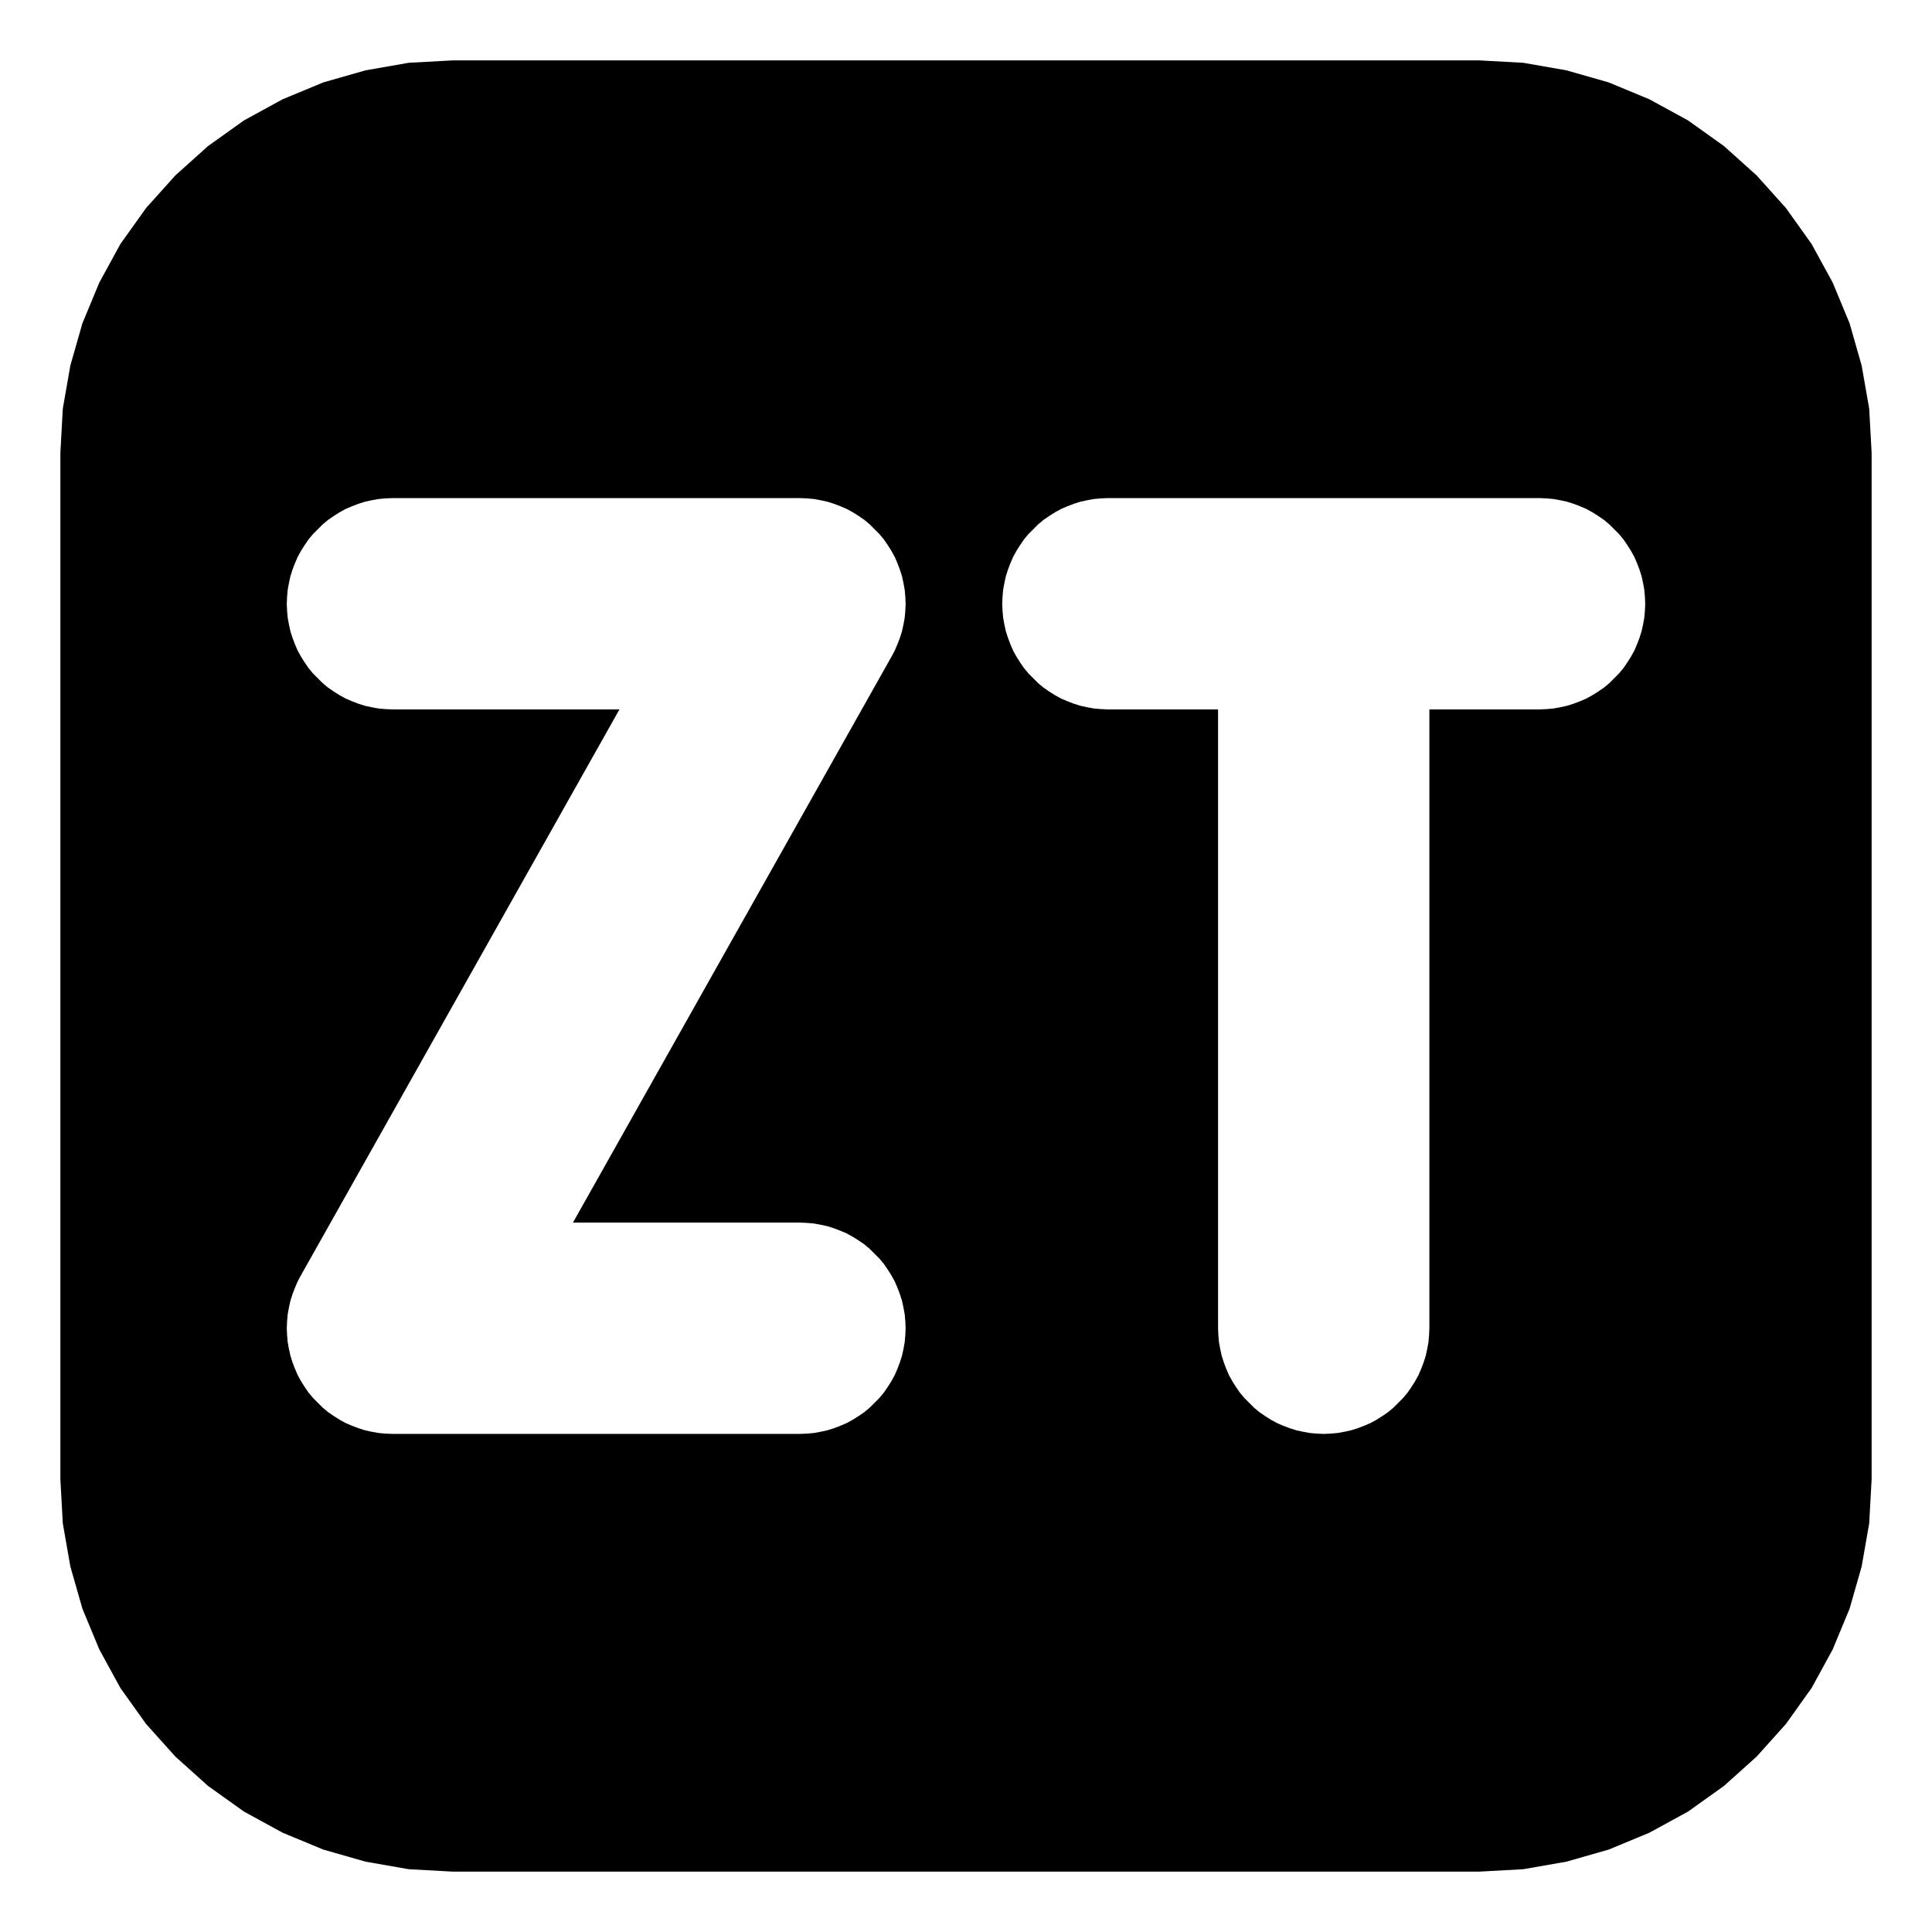
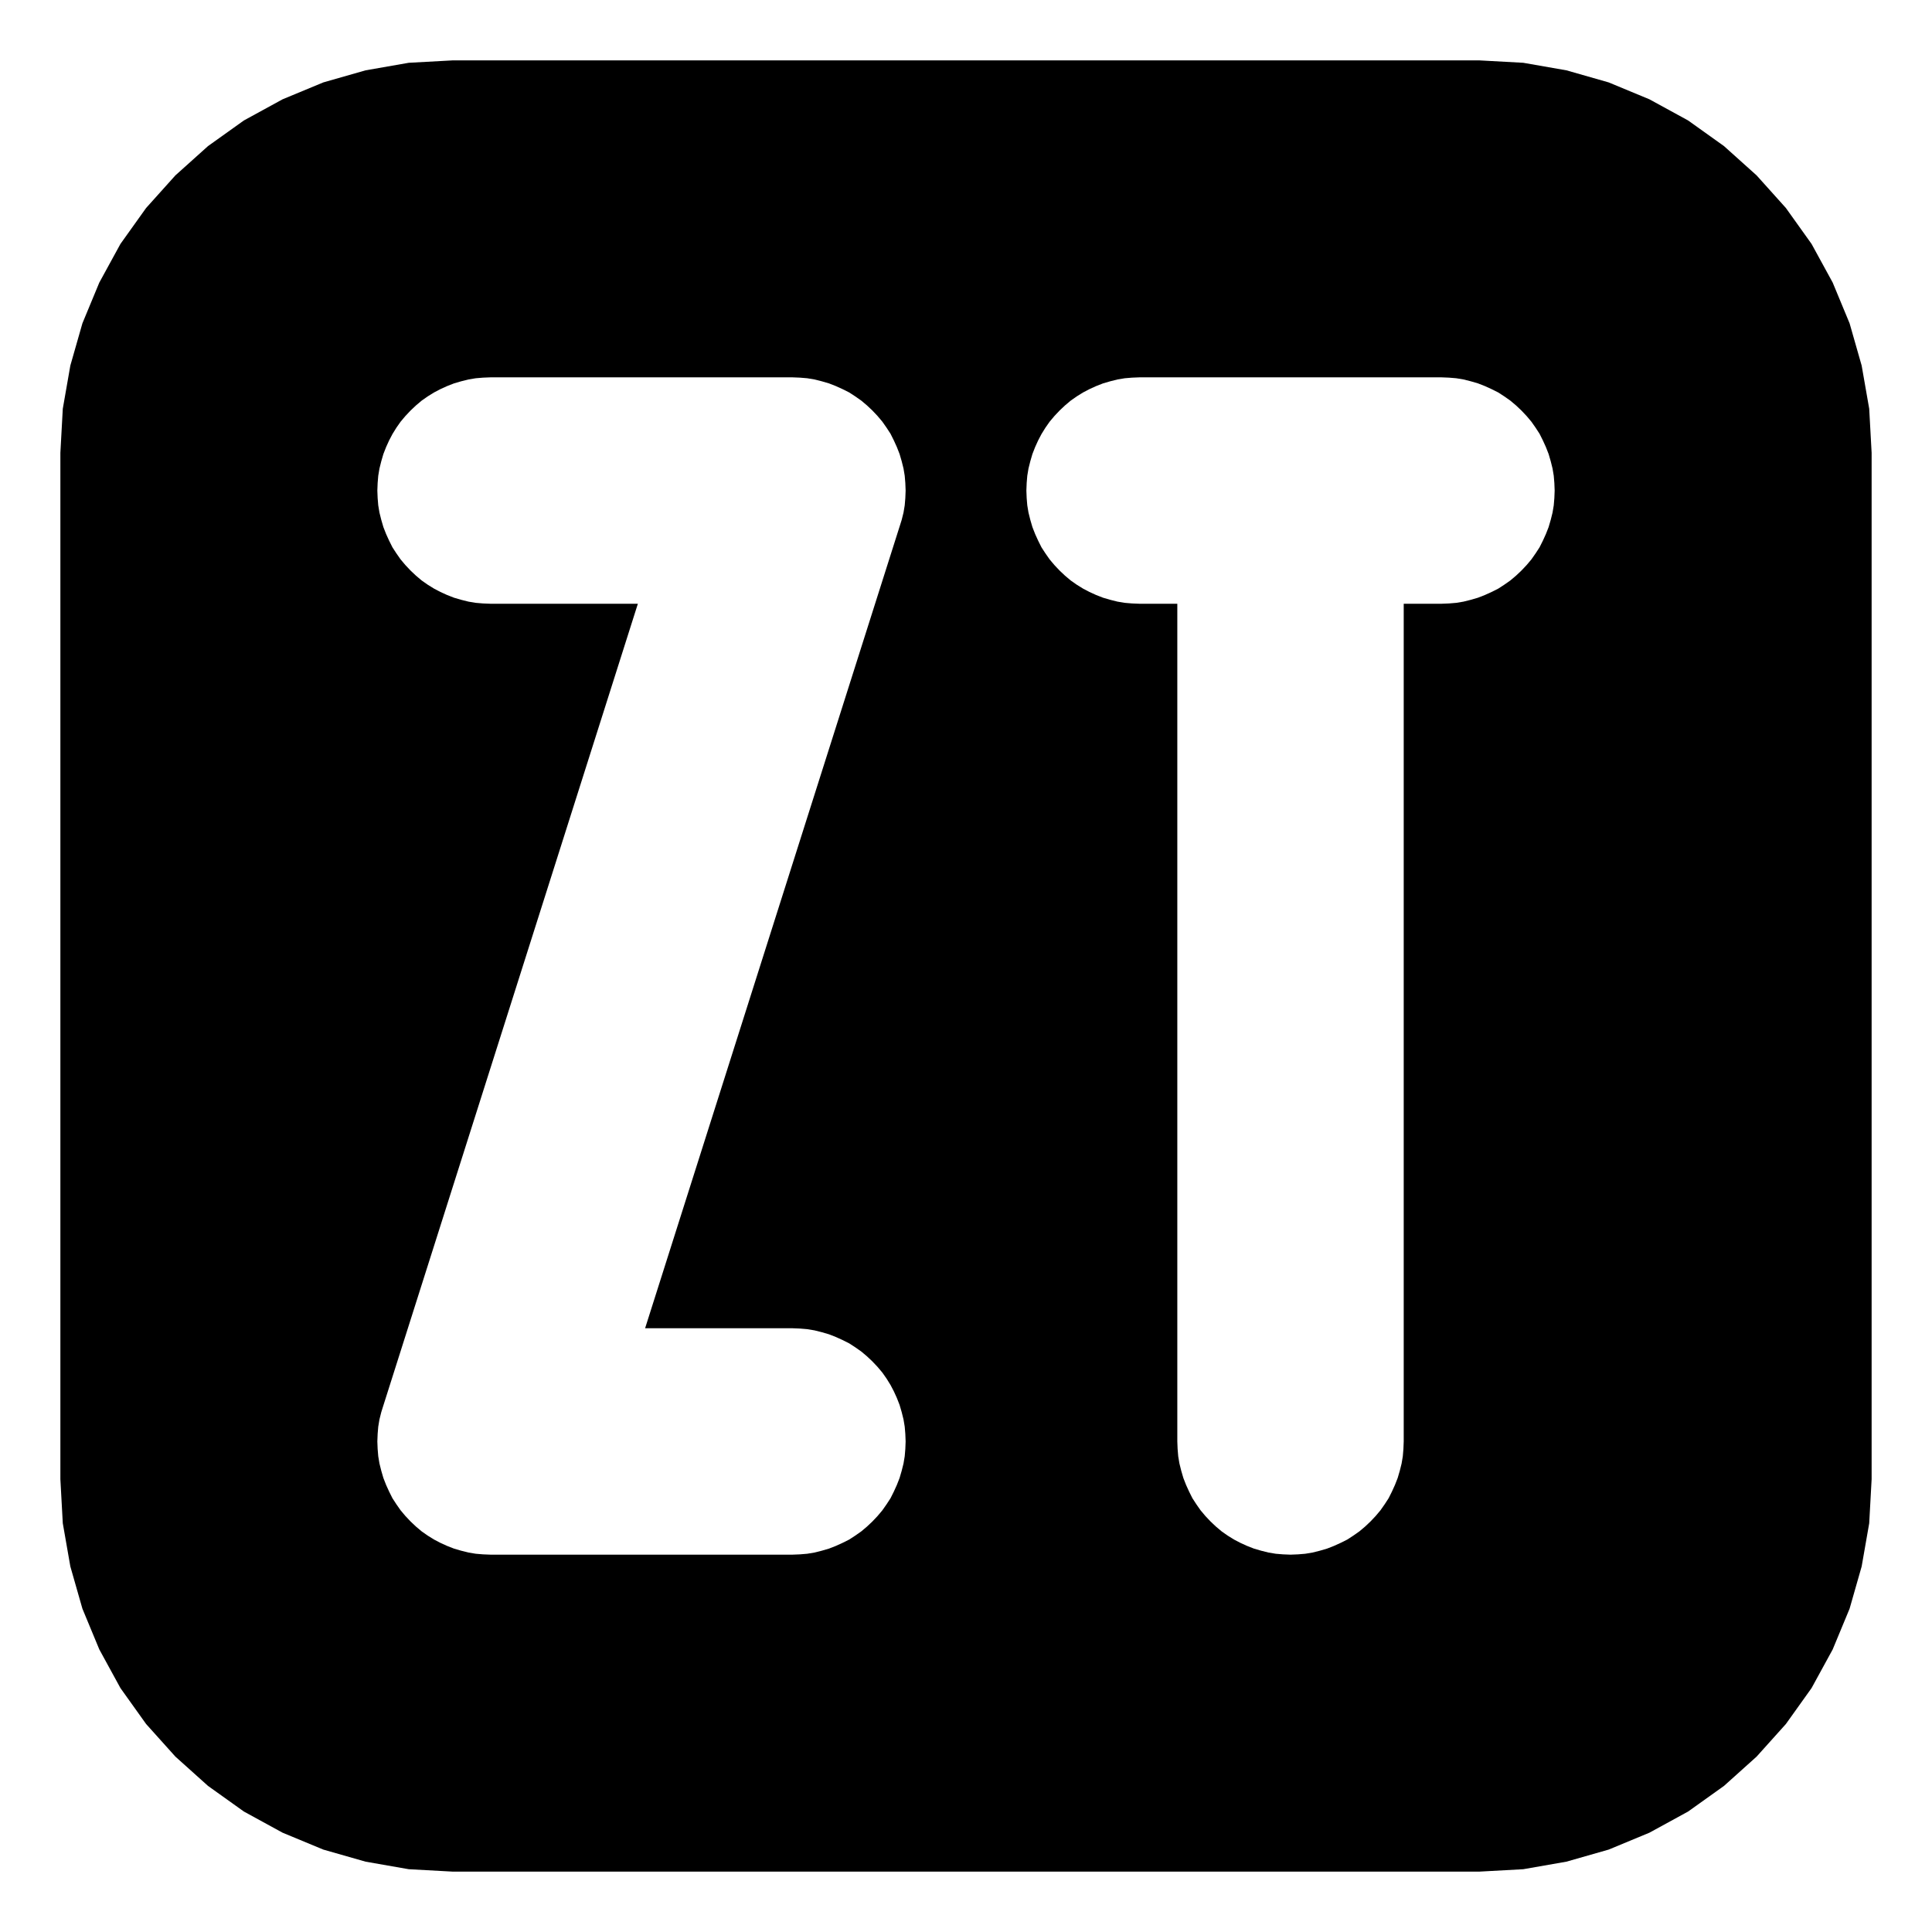
<svg xmlns="http://www.w3.org/2000/svg" viewBox="0 0 64 64" role="img" aria-labelledby="t d">
-   <path fill="#000000" d="M2 15L2.08 13.54L2.33 12.11L2.73 10.71L3.29 9.36L3.99 8.08L4.84 6.89L5.81 5.81L6.89 4.84L8.08 3.99L9.36 3.29L10.71 2.73L12.11 2.33L13.54 2.08L15 2L49 2L50.46 2.08L51.89 2.33L53.29 2.73L54.64 3.29L55.92 3.99L57.11 4.84L58.19 5.81L59.16 6.89L60.01 8.08L60.71 9.36L61.27 10.71L61.67 12.11L61.92 13.54L62 15L62 49L61.92 50.46L61.67 51.89L61.27 53.29L60.71 54.64L60.01 55.92L59.16 57.11L58.19 58.19L57.11 59.16L55.92 60.01L54.64 60.71L53.29 61.27L51.89 61.67L50.46 61.92L49 62L15 62L13.54 61.92L12.11 61.67L10.71 61.27L9.36 60.71L8.08 60.01L6.89 59.16L5.81 58.19L4.84 57.11L3.99 55.92L3.29 54.64L2.73 53.29L2.33 51.89L2.08 50.46L2 49ZM9.5 20L9.51 20.23L9.53 20.46L9.57 20.68L9.62 20.91L9.69 21.13L9.77 21.34L9.86 21.55L9.97 21.75L10.09 21.94L10.22 22.13L10.37 22.31L10.53 22.47L10.69 22.63L10.87 22.78L11.06 22.91L11.25 23.03L11.45 23.14L11.66 23.23L11.87 23.31L12.09 23.38L12.32 23.43L12.54 23.47L12.77 23.49L13 23.5L20.52 23.5L9.95 42.28L9.95 42.28L9.86 42.45L9.77 42.66L9.69 42.87L9.62 43.09L9.57 43.32L9.53 43.54L9.51 43.77L9.5 44L9.51 44.23L9.53 44.46L9.57 44.68L9.62 44.91L9.69 45.13L9.77 45.34L9.86 45.55L9.97 45.75L10.09 45.94L10.22 46.13L10.37 46.31L10.53 46.47L10.69 46.63L10.87 46.78L11.06 46.91L11.25 47.03L11.45 47.14L11.66 47.23L11.87 47.31L12.09 47.38L12.32 47.43L12.54 47.47L12.77 47.49L13 47.5L26.5 47.5L26.73 47.49L26.96 47.47L27.18 47.43L27.41 47.38L27.63 47.31L27.84 47.23L28.05 47.14L28.25 47.03L28.44 46.91L28.63 46.78L28.81 46.63L28.97 46.47L29.13 46.31L29.28 46.13L29.41 45.94L29.53 45.75L29.64 45.55L29.73 45.34L29.81 45.13L29.88 44.91L29.93 44.68L29.97 44.46L29.99 44.23L30 44L29.99 43.77L29.97 43.54L29.93 43.32L29.88 43.09L29.81 42.87L29.73 42.66L29.64 42.45L29.53 42.25L29.41 42.06L29.28 41.87L29.13 41.69L28.97 41.53L28.81 41.37L28.63 41.22L28.44 41.09L28.25 40.97L28.05 40.86L27.84 40.77L27.63 40.69L27.41 40.62L27.18 40.57L26.96 40.53L26.73 40.51L26.5 40.5L18.98 40.5L29.55 21.72L29.55 21.72L29.64 21.55L29.73 21.34L29.81 21.13L29.88 20.91L29.93 20.68L29.97 20.46L29.99 20.23L30 20L29.99 19.77L29.97 19.54L29.93 19.32L29.88 19.09L29.81 18.87L29.73 18.66L29.64 18.45L29.53 18.25L29.41 18.06L29.28 17.87L29.13 17.69L28.97 17.53L28.81 17.37L28.63 17.22L28.44 17.09L28.25 16.97L28.05 16.86L27.84 16.77L27.63 16.69L27.41 16.62L27.18 16.57L26.96 16.53L26.73 16.51L26.5 16.5L13 16.5L12.77 16.51L12.54 16.53L12.32 16.57L12.09 16.62L11.87 16.69L11.66 16.77L11.45 16.86L11.25 16.97L11.06 17.09L10.87 17.22L10.69 17.37L10.53 17.53L10.37 17.69L10.22 17.87L10.09 18.06L9.97 18.25L9.86 18.45L9.77 18.66L9.69 18.87L9.62 19.09L9.57 19.32L9.53 19.54L9.51 19.77ZM33.2 20L33.21 20.23L33.23 20.46L33.27 20.68L33.32 20.91L33.39 21.13L33.47 21.34L33.56 21.55L33.67 21.75L33.79 21.94L33.92 22.13L34.07 22.31L34.23 22.47L34.39 22.63L34.57 22.78L34.76 22.91L34.95 23.03L35.15 23.14L35.36 23.23L35.57 23.31L35.79 23.38L36.02 23.43L36.24 23.47L36.47 23.49L36.7 23.5L40.35 23.5L40.35 44L40.36 44.23L40.38 44.46L40.42 44.68L40.47 44.91L40.54 45.13L40.62 45.34L40.71 45.55L40.82 45.75L40.94 45.94L41.07 46.13L41.22 46.31L41.38 46.47L41.54 46.63L41.72 46.78L41.91 46.91L42.1 47.03L42.3 47.14L42.51 47.23L42.72 47.31L42.94 47.38L43.17 47.43L43.39 47.47L43.62 47.49L43.85 47.5L44.08 47.49L44.31 47.47L44.53 47.43L44.76 47.38L44.98 47.31L45.19 47.23L45.4 47.14L45.6 47.03L45.79 46.91L45.98 46.78L46.16 46.63L46.32 46.47L46.48 46.31L46.63 46.13L46.76 45.94L46.88 45.75L46.99 45.55L47.08 45.34L47.16 45.13L47.23 44.91L47.28 44.68L47.32 44.46L47.34 44.23L47.35 44L47.35 23.5L51 23.5L51.23 23.49L51.46 23.47L51.68 23.43L51.91 23.38L52.13 23.31L52.34 23.23L52.55 23.14L52.75 23.03L52.94 22.91L53.13 22.78L53.31 22.63L53.47 22.47L53.63 22.31L53.78 22.13L53.91 21.94L54.03 21.75L54.14 21.55L54.23 21.34L54.31 21.13L54.38 20.91L54.43 20.68L54.47 20.46L54.49 20.23L54.5 20L54.49 19.77L54.47 19.54L54.43 19.32L54.38 19.09L54.31 18.87L54.23 18.66L54.14 18.45L54.03 18.25L53.91 18.06L53.78 17.87L53.63 17.69L53.47 17.53L53.31 17.37L53.13 17.22L52.94 17.09L52.75 16.97L52.55 16.86L52.34 16.77L52.13 16.69L51.91 16.62L51.68 16.57L51.46 16.53L51.23 16.51L51 16.5L36.7 16.5L36.47 16.51L36.24 16.53L36.02 16.57L35.79 16.62L35.57 16.69L35.36 16.77L35.15 16.86L34.95 16.97L34.76 17.09L34.57 17.22L34.39 17.37L34.23 17.53L34.07 17.69L33.92 17.87L33.79 18.06L33.67 18.25L33.56 18.45L33.47 18.66L33.39 18.87L33.32 19.09L33.27 19.32L33.23 19.54L33.21 19.77Z" />
+   <path fill="#000000" d="M2 15L2.08 13.54L2.33 12.11L2.73 10.71L3.29 9.36L3.99 8.08L4.84 6.89L5.81 5.81L6.89 4.84L8.08 3.99L9.36 3.29L10.71 2.73L12.11 2.33L13.54 2.08L15 2L49 2L50.46 2.08L51.89 2.33L53.29 2.73L54.64 3.29L55.92 3.99L57.11 4.84L58.19 5.81L59.16 6.89L60.01 8.08L60.71 9.36L61.27 10.71L61.67 12.11L61.92 13.54L62 15L62 49L61.92 50.46L61.67 51.89L61.27 53.29L60.71 54.64L60.01 55.92L59.16 57.11L58.19 58.19L57.11 59.16L55.92 60.01L54.64 60.71L53.29 61.27L51.89 61.67L50.46 61.92L49 62L15 62L13.54 61.92L12.11 61.67L10.71 61.27L9.36 60.71L8.08 60.01L6.89 59.16L5.81 58.19L4.84 57.11L3.99 55.92L3.29 54.64L2.73 53.29L2.33 51.89L2.08 50.46L2 49ZM12.5 16.25L12.51 16.5L12.53 16.74L12.57 16.98L12.63 17.22L12.7 17.46L12.79 17.69L12.89 17.91L13 18.13L13.13 18.33L13.27 18.53L13.43 18.72L13.6 18.9L13.78 19.07L13.97 19.23L14.17 19.37L14.38 19.5L14.59 19.61L14.81 19.71L15.04 19.8L15.28 19.87L15.52 19.93L15.76 19.97L16 19.99L16.25 20L21.13 20L12.68 46.62L12.68 46.62L12.63 46.78L12.57 47.02L12.53 47.26L12.51 47.5L12.5 47.75L12.51 48L12.53 48.24L12.57 48.48L12.63 48.72L12.7 48.96L12.79 49.19L12.89 49.41L13 49.63L13.13 49.83L13.27 50.03L13.43 50.22L13.6 50.4L13.78 50.57L13.97 50.73L14.17 50.87L14.38 51L14.59 51.11L14.81 51.21L15.04 51.3L15.28 51.37L15.52 51.43L15.76 51.47L16 51.49L16.25 51.5L26.25 51.5L26.5 51.49L26.74 51.47L26.98 51.43L27.22 51.37L27.46 51.3L27.69 51.21L27.91 51.11L28.13 51L28.33 50.87L28.53 50.73L28.72 50.57L28.9 50.4L29.07 50.22L29.23 50.03L29.37 49.83L29.5 49.63L29.61 49.41L29.71 49.19L29.8 48.96L29.87 48.72L29.93 48.48L29.97 48.24L29.99 48L30 47.75L29.99 47.5L29.97 47.26L29.93 47.02L29.87 46.78L29.8 46.54L29.71 46.31L29.61 46.09L29.5 45.88L29.37 45.67L29.23 45.47L29.07 45.28L28.9 45.1L28.72 44.93L28.53 44.77L28.33 44.63L28.13 44.5L27.91 44.39L27.69 44.29L27.46 44.2L27.22 44.13L26.98 44.07L26.74 44.03L26.5 44.01L26.25 44L21.37 44L29.82 17.38L29.82 17.38L29.87 17.22L29.93 16.98L29.97 16.74L29.99 16.5L30 16.25L29.99 16L29.97 15.76L29.93 15.52L29.87 15.28L29.8 15.04L29.71 14.81L29.61 14.59L29.5 14.37L29.37 14.17L29.23 13.97L29.07 13.78L28.9 13.6L28.72 13.43L28.53 13.27L28.33 13.13L28.13 13L27.91 12.89L27.69 12.79L27.46 12.7L27.22 12.63L26.98 12.57L26.74 12.53L26.5 12.51L26.25 12.5L16.25 12.5L16 12.51L15.76 12.53L15.52 12.57L15.28 12.63L15.04 12.7L14.81 12.79L14.59 12.89L14.38 13L14.17 13.13L13.97 13.27L13.78 13.43L13.6 13.6L13.43 13.78L13.27 13.97L13.13 14.17L13 14.38L12.89 14.59L12.79 14.81L12.7 15.04L12.63 15.28L12.57 15.52L12.53 15.76L12.51 16ZM34 16.25L34.01 16.5L34.03 16.74L34.07 16.98L34.13 17.22L34.2 17.46L34.29 17.69L34.39 17.91L34.5 18.13L34.63 18.33L34.77 18.53L34.93 18.72L35.1 18.9L35.28 19.07L35.47 19.23L35.67 19.37L35.88 19.5L36.09 19.61L36.31 19.71L36.54 19.8L36.78 19.87L37.02 19.93L37.26 19.97L37.5 19.99L37.75 20L39 20L39 47.75L39.01 48L39.03 48.24L39.07 48.48L39.13 48.72L39.2 48.96L39.29 49.19L39.39 49.41L39.5 49.63L39.63 49.83L39.77 50.03L39.93 50.22L40.1 50.4L40.28 50.57L40.47 50.73L40.67 50.87L40.88 51L41.09 51.11L41.31 51.21L41.54 51.3L41.78 51.37L42.02 51.43L42.26 51.47L42.5 51.49L42.75 51.5L43 51.49L43.24 51.47L43.48 51.43L43.72 51.37L43.96 51.3L44.19 51.21L44.41 51.11L44.63 51L44.83 50.87L45.03 50.73L45.22 50.57L45.4 50.4L45.57 50.22L45.73 50.03L45.87 49.83L46 49.63L46.11 49.41L46.21 49.19L46.3 48.96L46.37 48.72L46.43 48.48L46.47 48.24L46.49 48L46.5 47.75L46.5 20L47.75 20L48 19.99L48.24 19.97L48.48 19.93L48.72 19.87L48.96 19.8L49.19 19.71L49.41 19.61L49.63 19.5L49.83 19.37L50.03 19.23L50.22 19.07L50.4 18.9L50.57 18.72L50.73 18.53L50.87 18.33L51 18.13L51.11 17.91L51.21 17.69L51.3 17.46L51.37 17.22L51.43 16.98L51.47 16.74L51.49 16.5L51.5 16.25L51.49 16L51.47 15.76L51.43 15.52L51.37 15.28L51.3 15.04L51.21 14.81L51.11 14.59L51 14.37L50.87 14.17L50.73 13.97L50.57 13.78L50.4 13.6L50.22 13.43L50.03 13.27L49.83 13.13L49.63 13L49.41 12.89L49.19 12.79L48.96 12.7L48.72 12.63L48.48 12.57L48.24 12.53L48 12.51L47.75 12.5L37.75 12.5L37.5 12.51L37.26 12.53L37.02 12.57L36.78 12.63L36.54 12.7L36.31 12.79L36.09 12.89L35.88 13L35.67 13.13L35.47 13.27L35.28 13.43L35.1 13.6L34.93 13.78L34.77 13.97L34.63 14.17L34.5 14.38L34.39 14.59L34.29 14.81L34.2 15.04L34.13 15.28L34.07 15.52L34.03 15.76L34.01 16Z" />
</svg>
